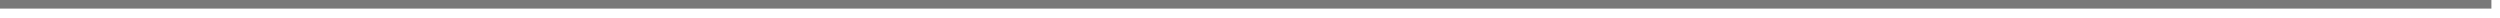
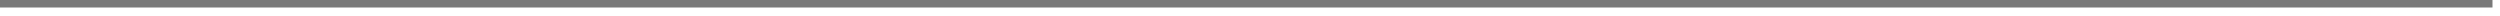
- <svg xmlns="http://www.w3.org/2000/svg" version="1.1" width="291px" height="2px">
-   <g transform="matrix(1 0 0 1 -216 -262 )">
-     <path d="M 216 262.5  L 506 262.5  " stroke-width="1" stroke="#797979" fill="none" />
+ <svg xmlns="http://www.w3.org/2000/svg" version="1.1" width="333px" height="2px">
+   <g transform="matrix(1 0 0 1 -171 -367 )">
+     <path d="M 171 367.5  L 503 367.5  " stroke-width="1" stroke="#797979" fill="none" />
  </g>
</svg>
